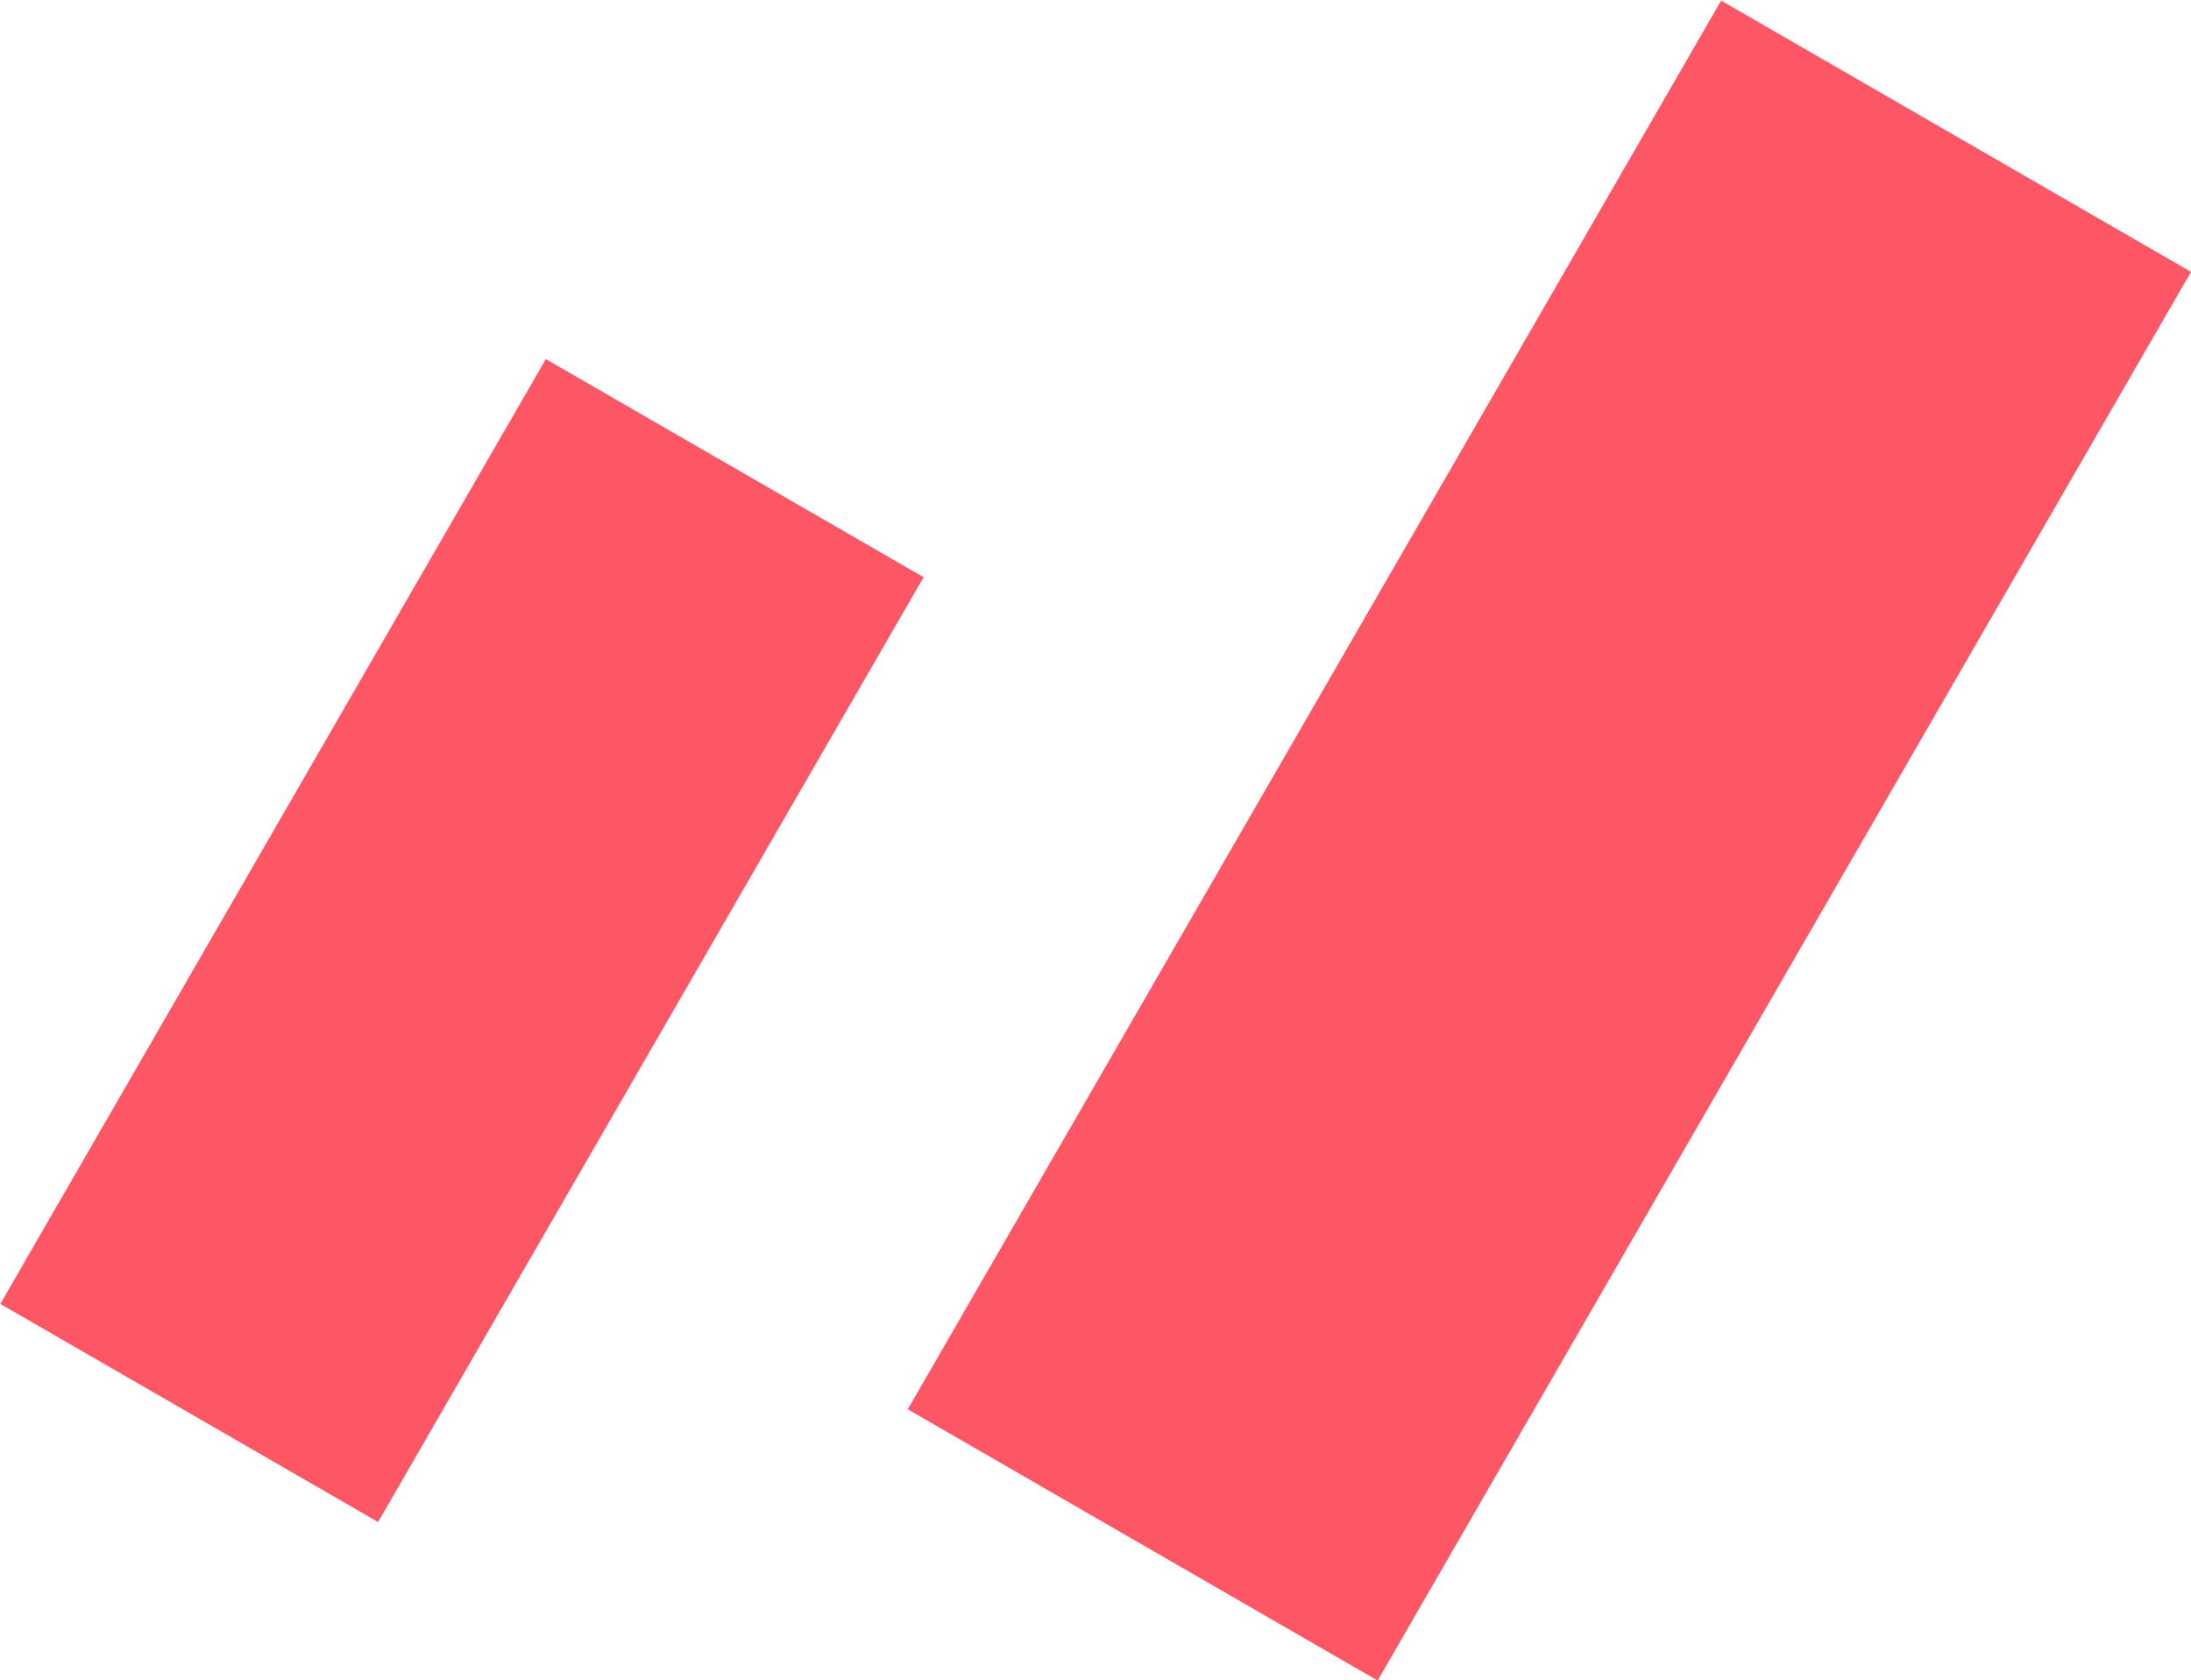
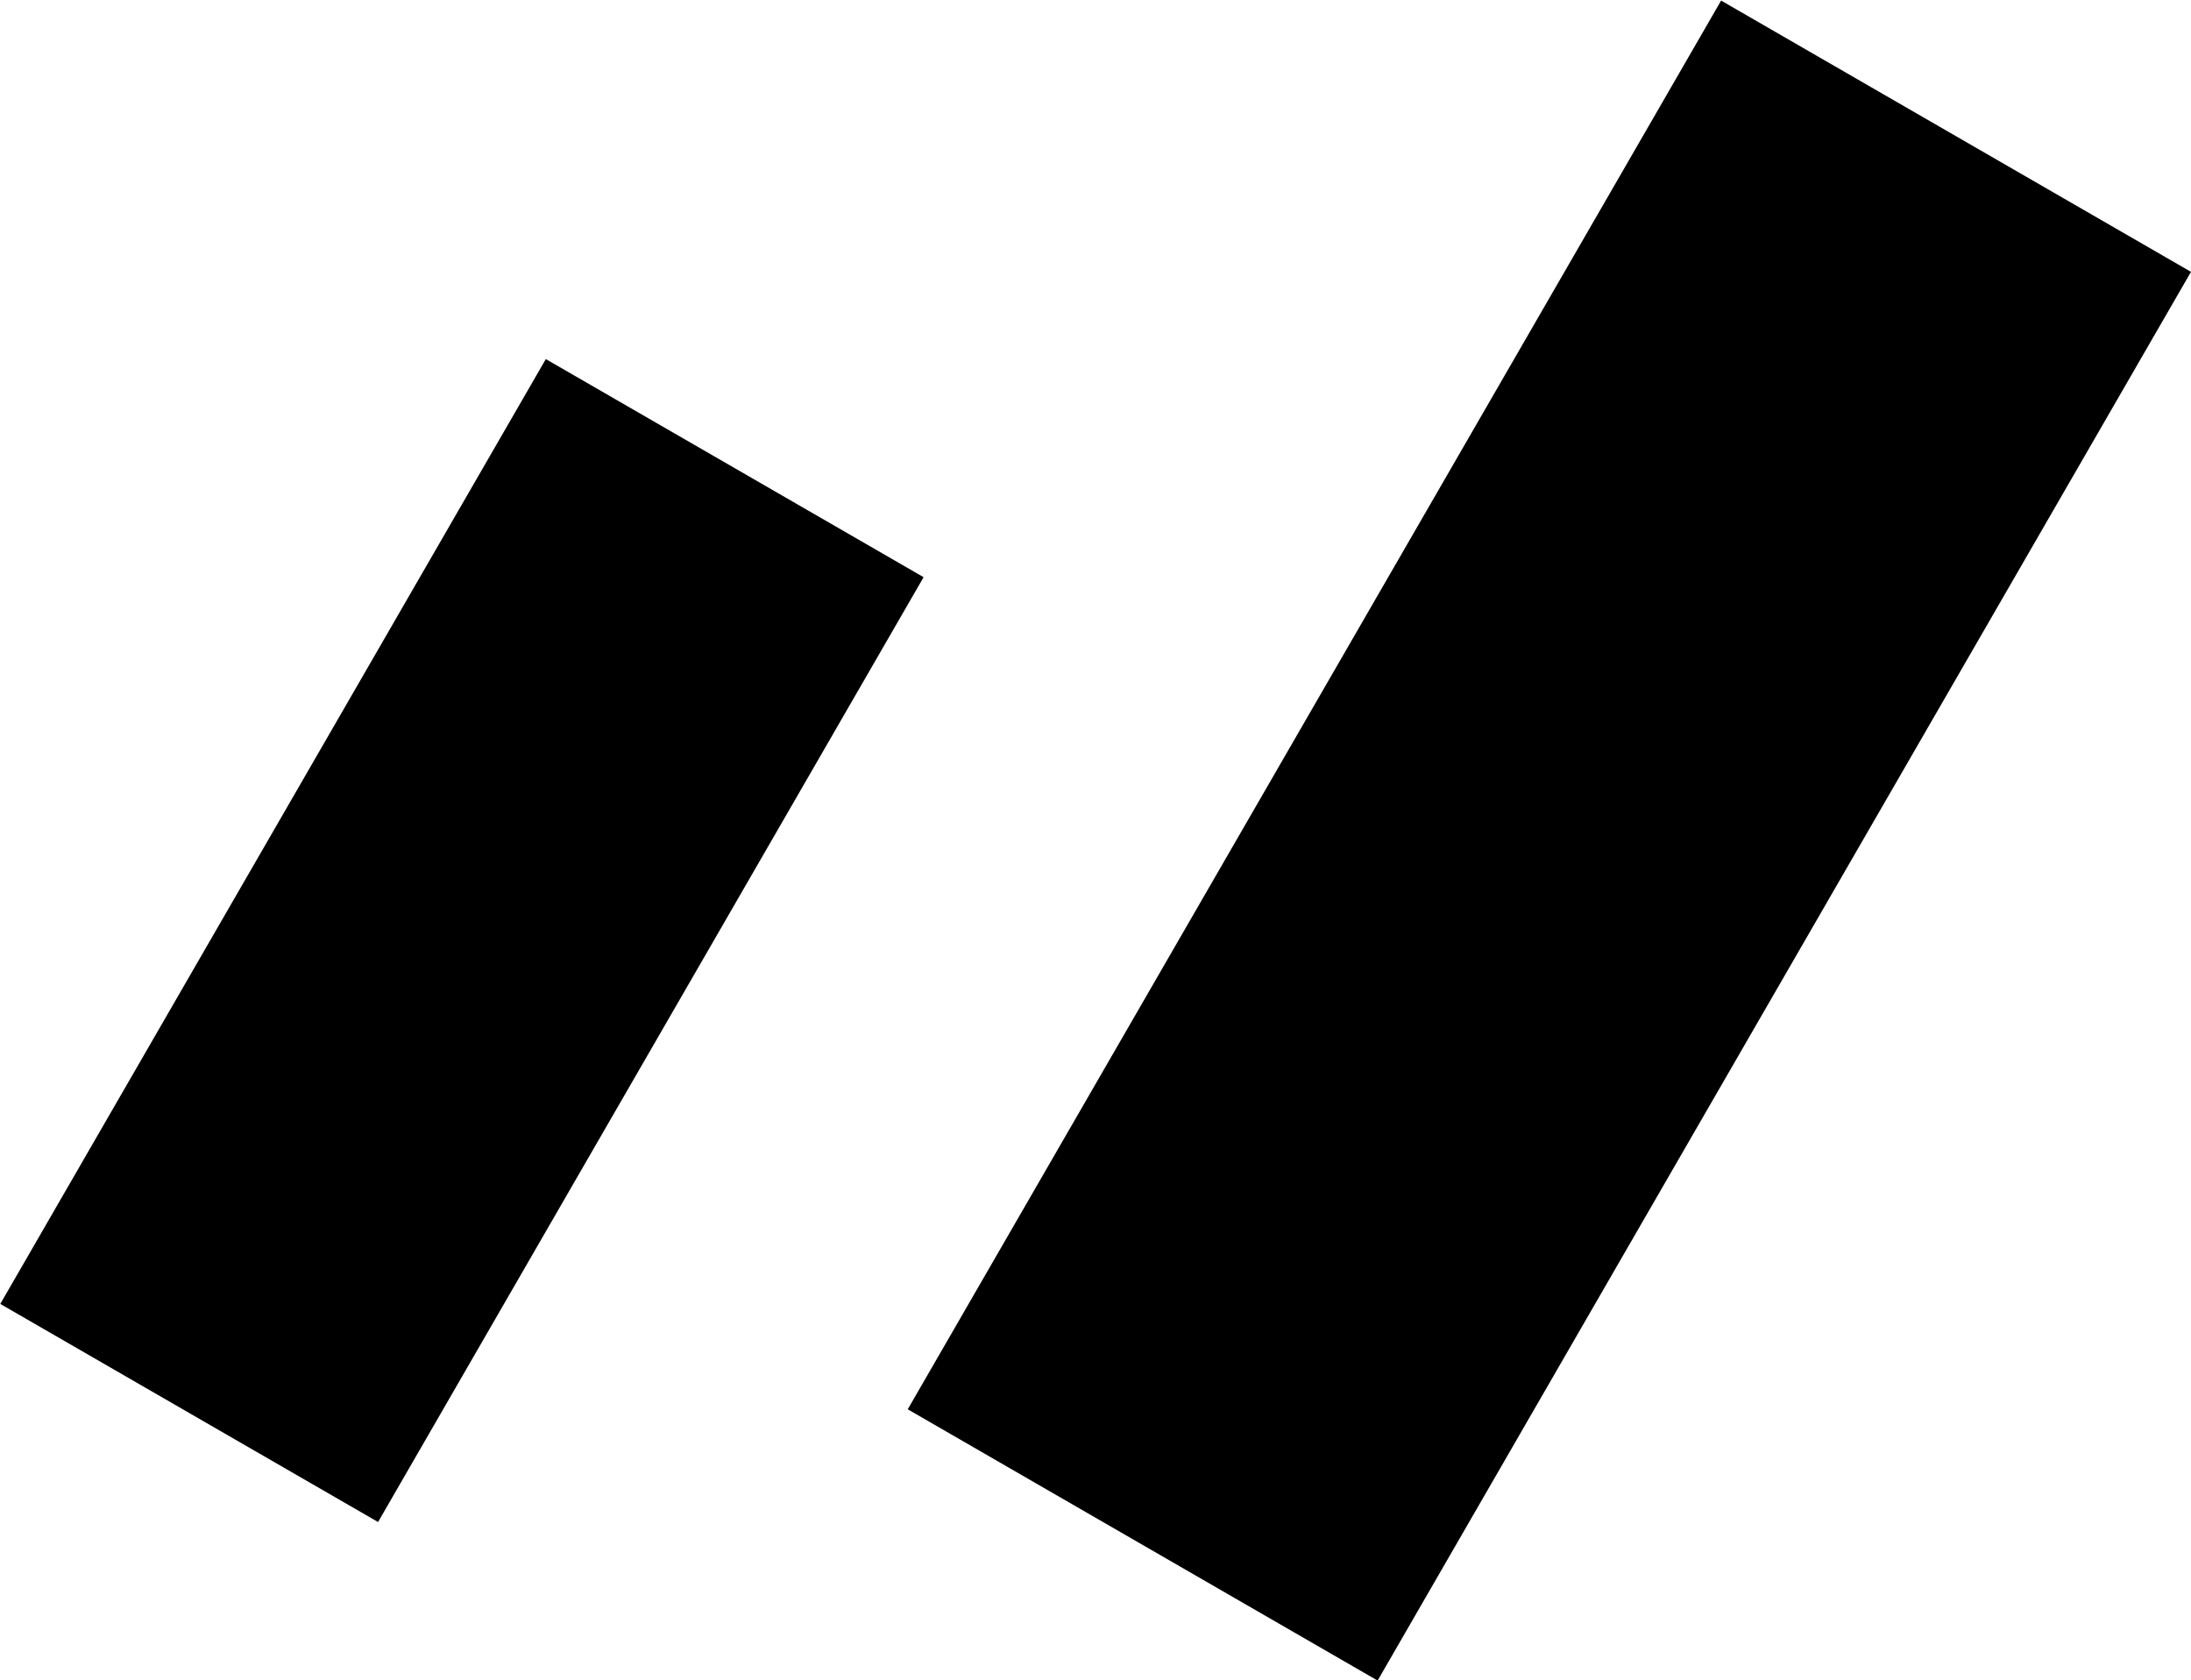
<svg xmlns="http://www.w3.org/2000/svg" class="quote-frag" x="0px" y="0px" viewBox="0 0 222.5 170.6" style="enable-background:new 0 0 222.5 170.6;" xml:space="preserve">
-   <style type="text/css">
-         .st0{fill:#FD5765;}
-     </style>
  <g>
    <rect x="74.7" y="57.8" transform="matrix(0.5 -0.866 0.866 0.5 4.7777 178.9119)" class="st0" width="165.2" height="55.1" />
    <rect x="-8.5" y="73.4" transform="matrix(0.5 -0.866 0.866 0.5 -59.2851 88.3592)" class="st0" width="110.8" height="44.3" />
  </g>
</svg>
